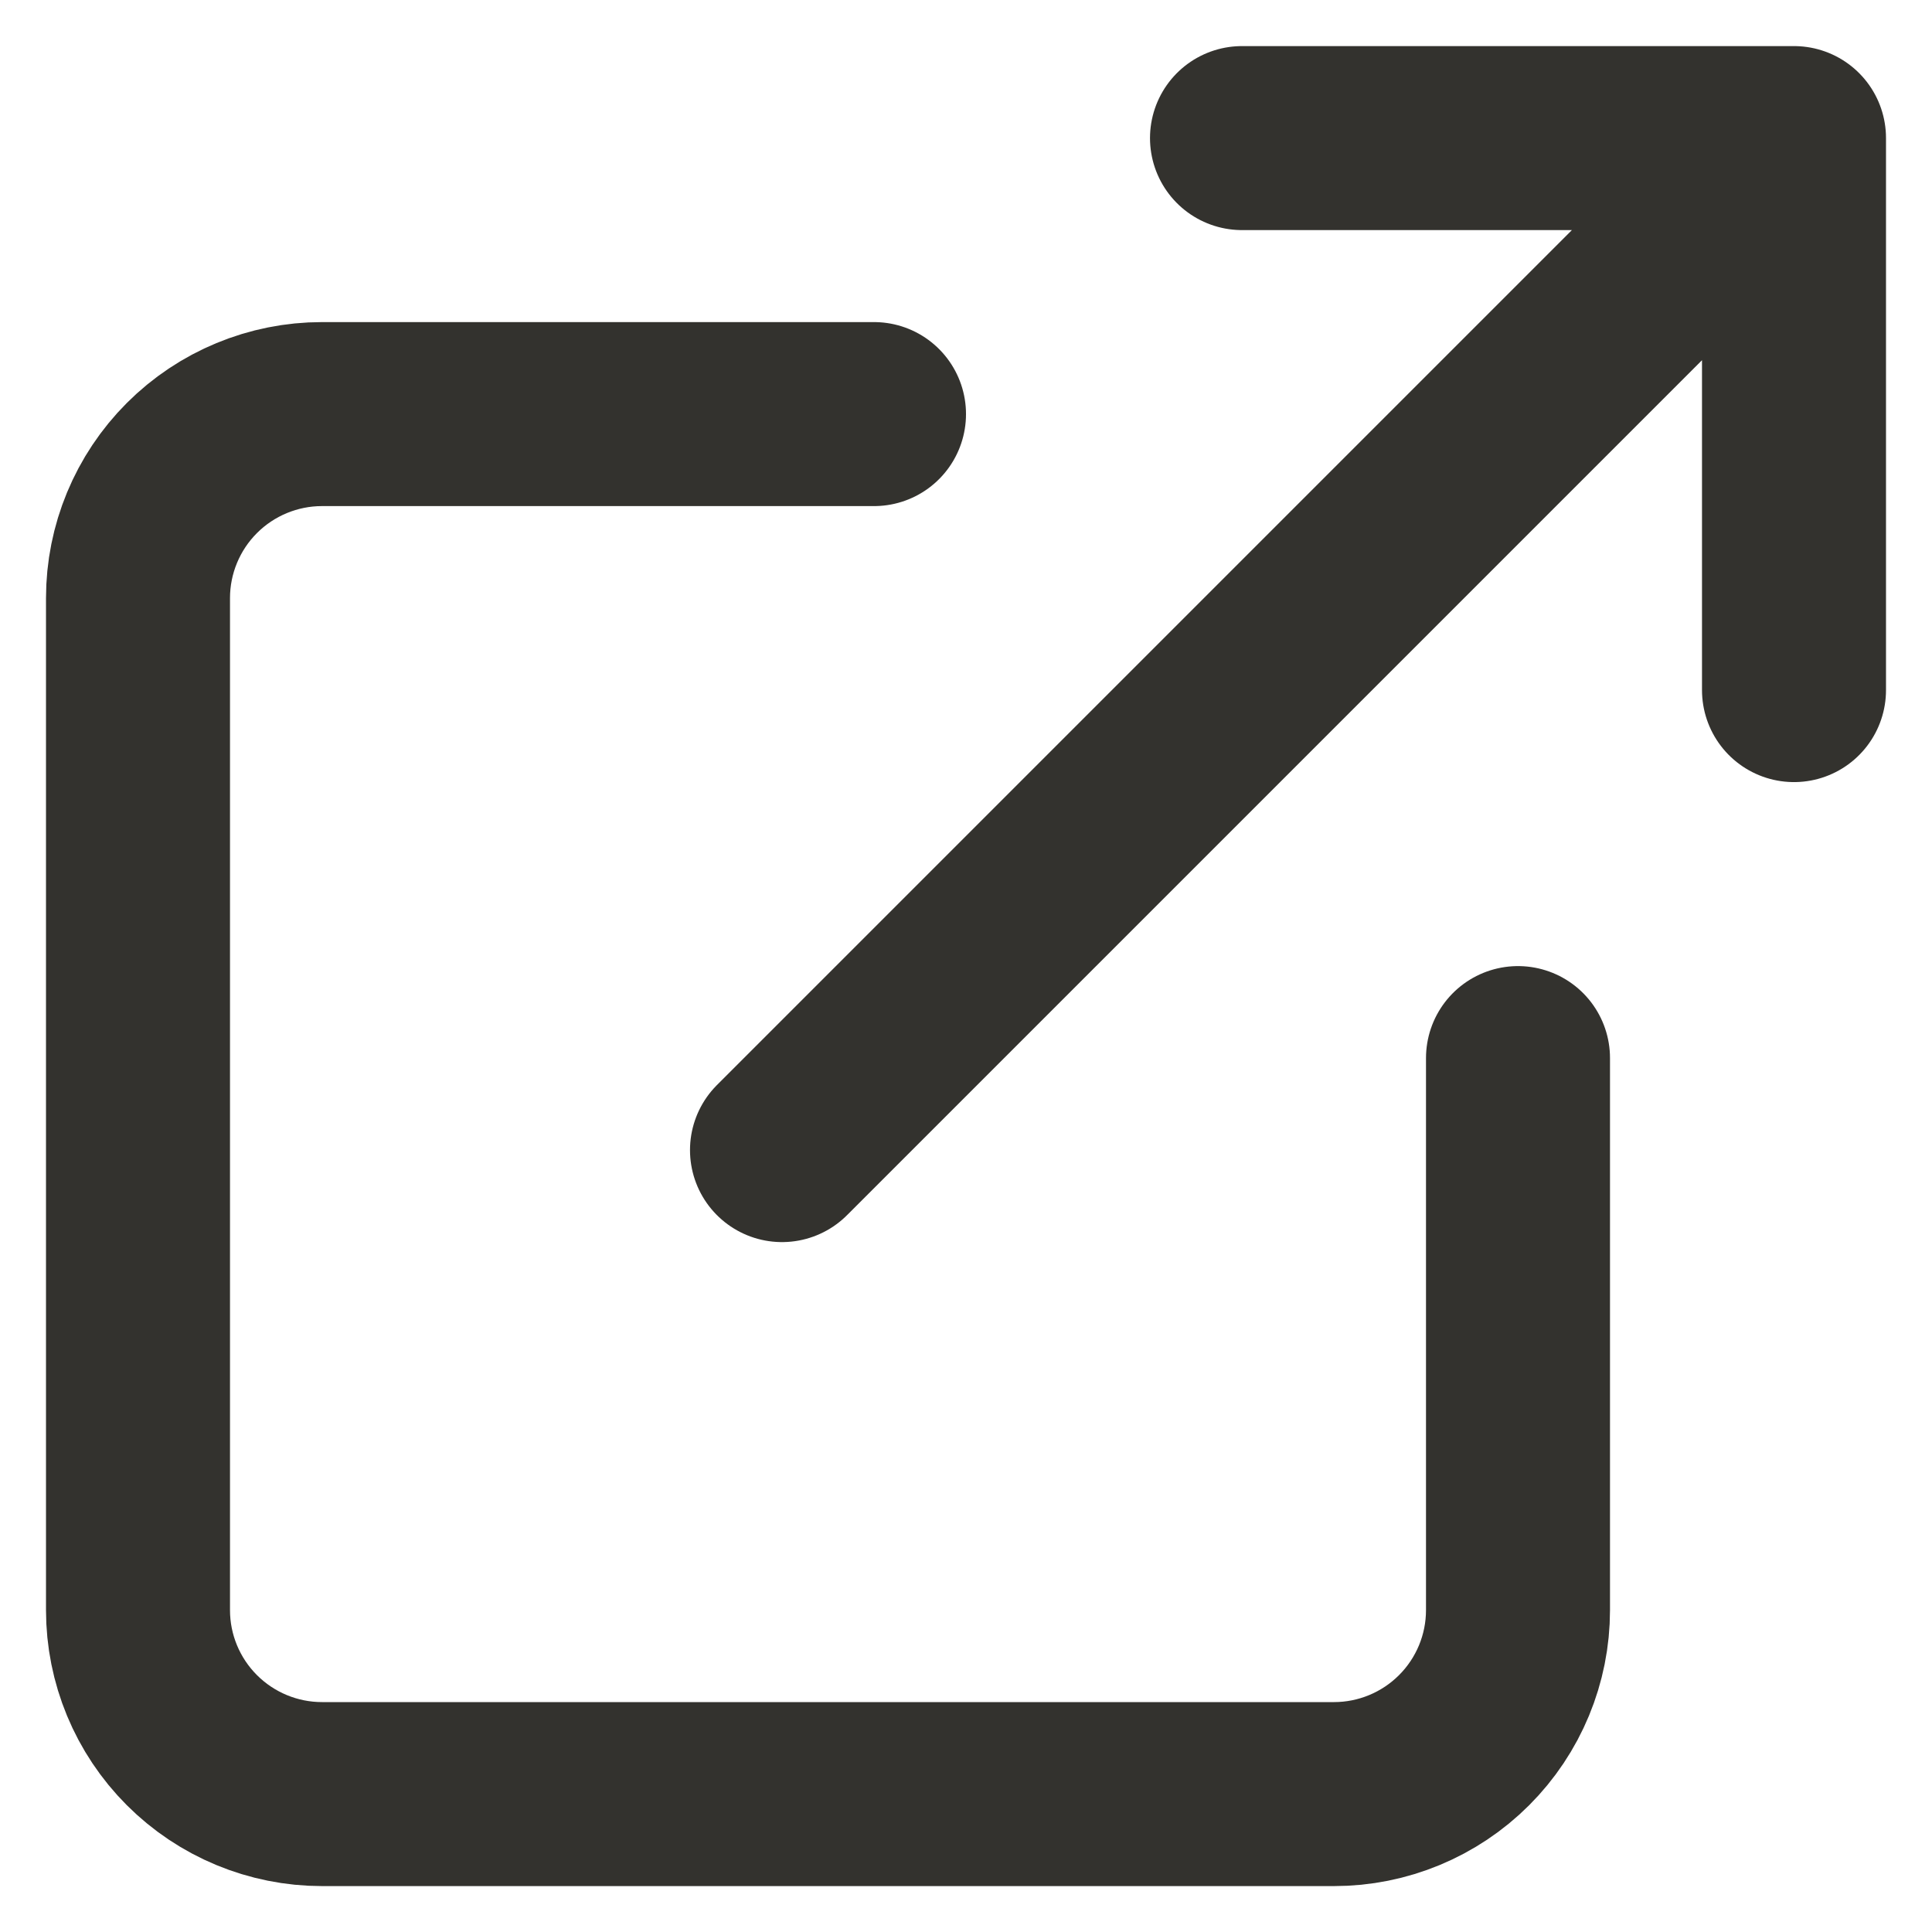
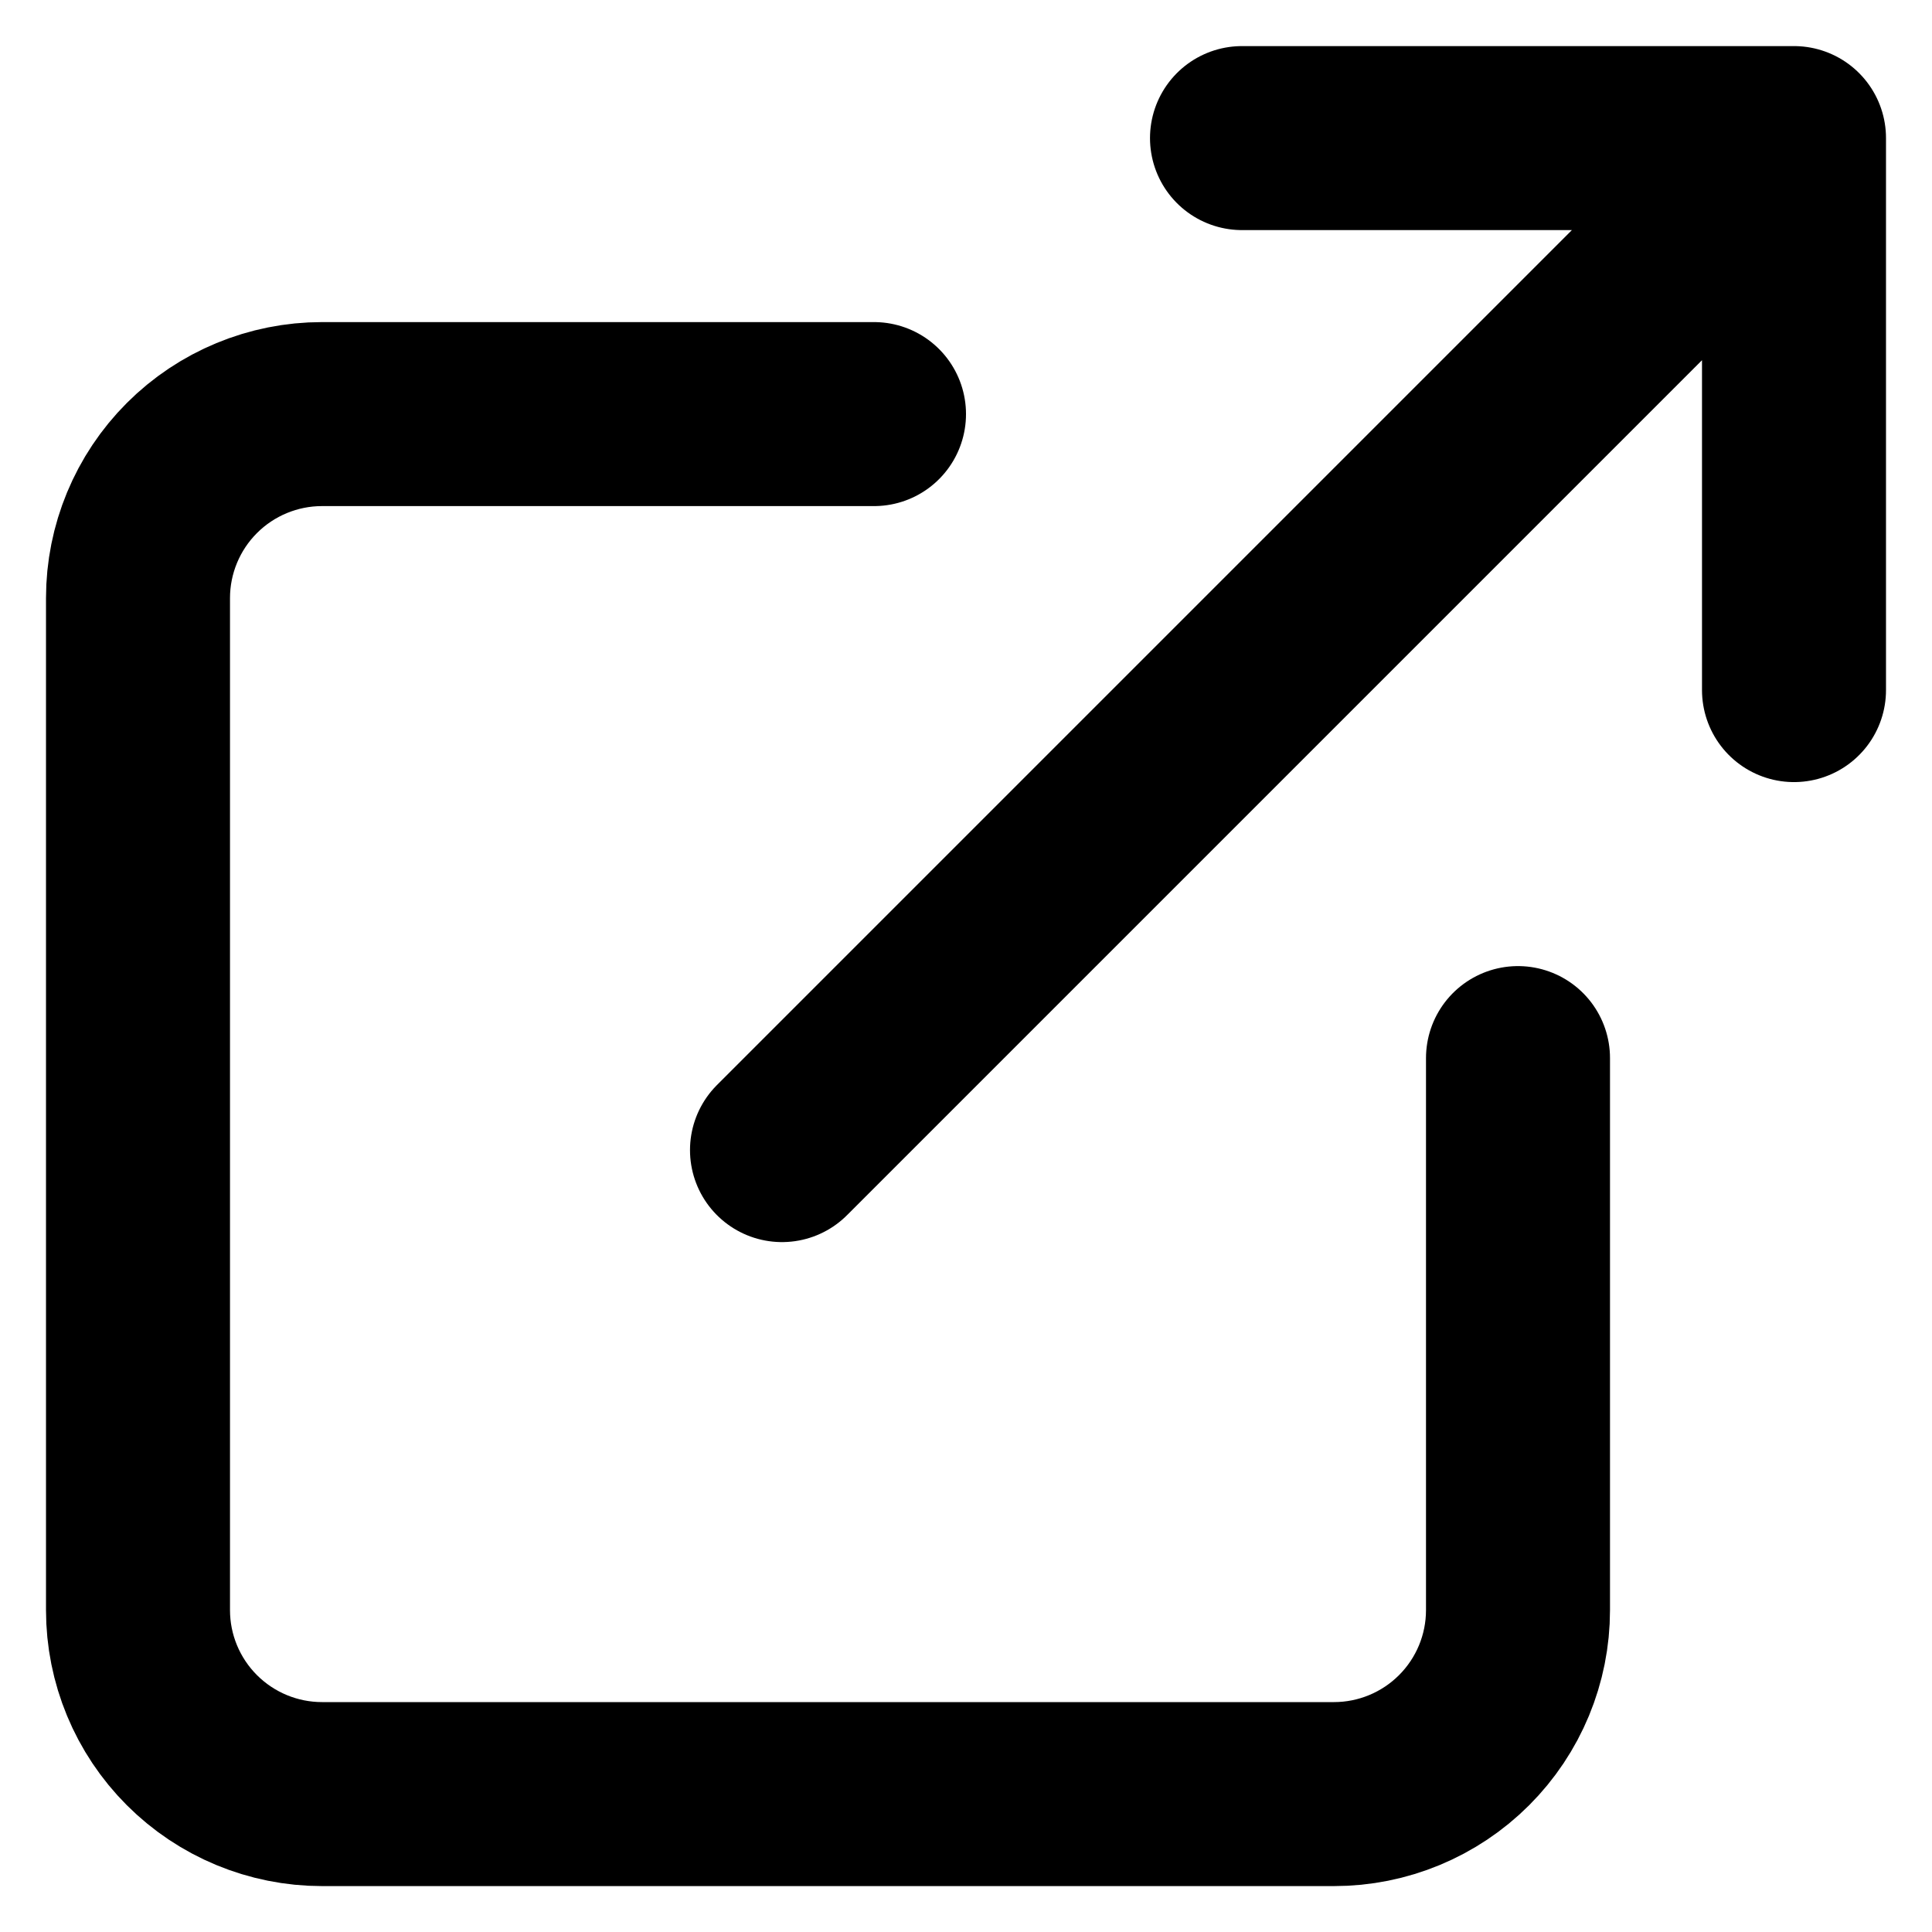
<svg xmlns="http://www.w3.org/2000/svg" width="21" height="21" viewBox="0 0 21 21" fill="none">
-   <path d="M16.5 11.501V17.501C16.5 18.032 16.289 18.54 15.914 18.915C15.539 19.29 15.03 19.501 14.5 19.501H3.5C2.97 19.501 2.461 19.29 2.086 18.915C1.711 18.54 1.5 18.032 1.5 17.501V6.501C1.5 5.971 1.711 5.462 2.086 5.087C2.461 4.712 2.97 4.501 3.5 4.501H9.5M13.5 1.501H19.5M19.5 1.501V7.501M19.5 1.501L8.5 12.501" stroke="#33322E" stroke-width="2" stroke-linecap="round" stroke-linejoin="round" />
+   <path d="M16.5 11.501V17.501C16.5 18.032 16.289 18.54 15.914 18.915C15.539 19.29 15.03 19.501 14.5 19.501H3.5C2.97 19.501 2.461 19.29 2.086 18.915C1.711 18.54 1.5 18.032 1.5 17.501V6.501C1.5 5.971 1.711 5.462 2.086 5.087C2.461 4.712 2.97 4.501 3.5 4.501H9.5M13.5 1.501H19.5M19.5 1.501V7.501M19.5 1.501L8.5 12.501" stroke="currentColor" stroke-width="2" stroke-linecap="round" stroke-linejoin="round" />
</svg>
